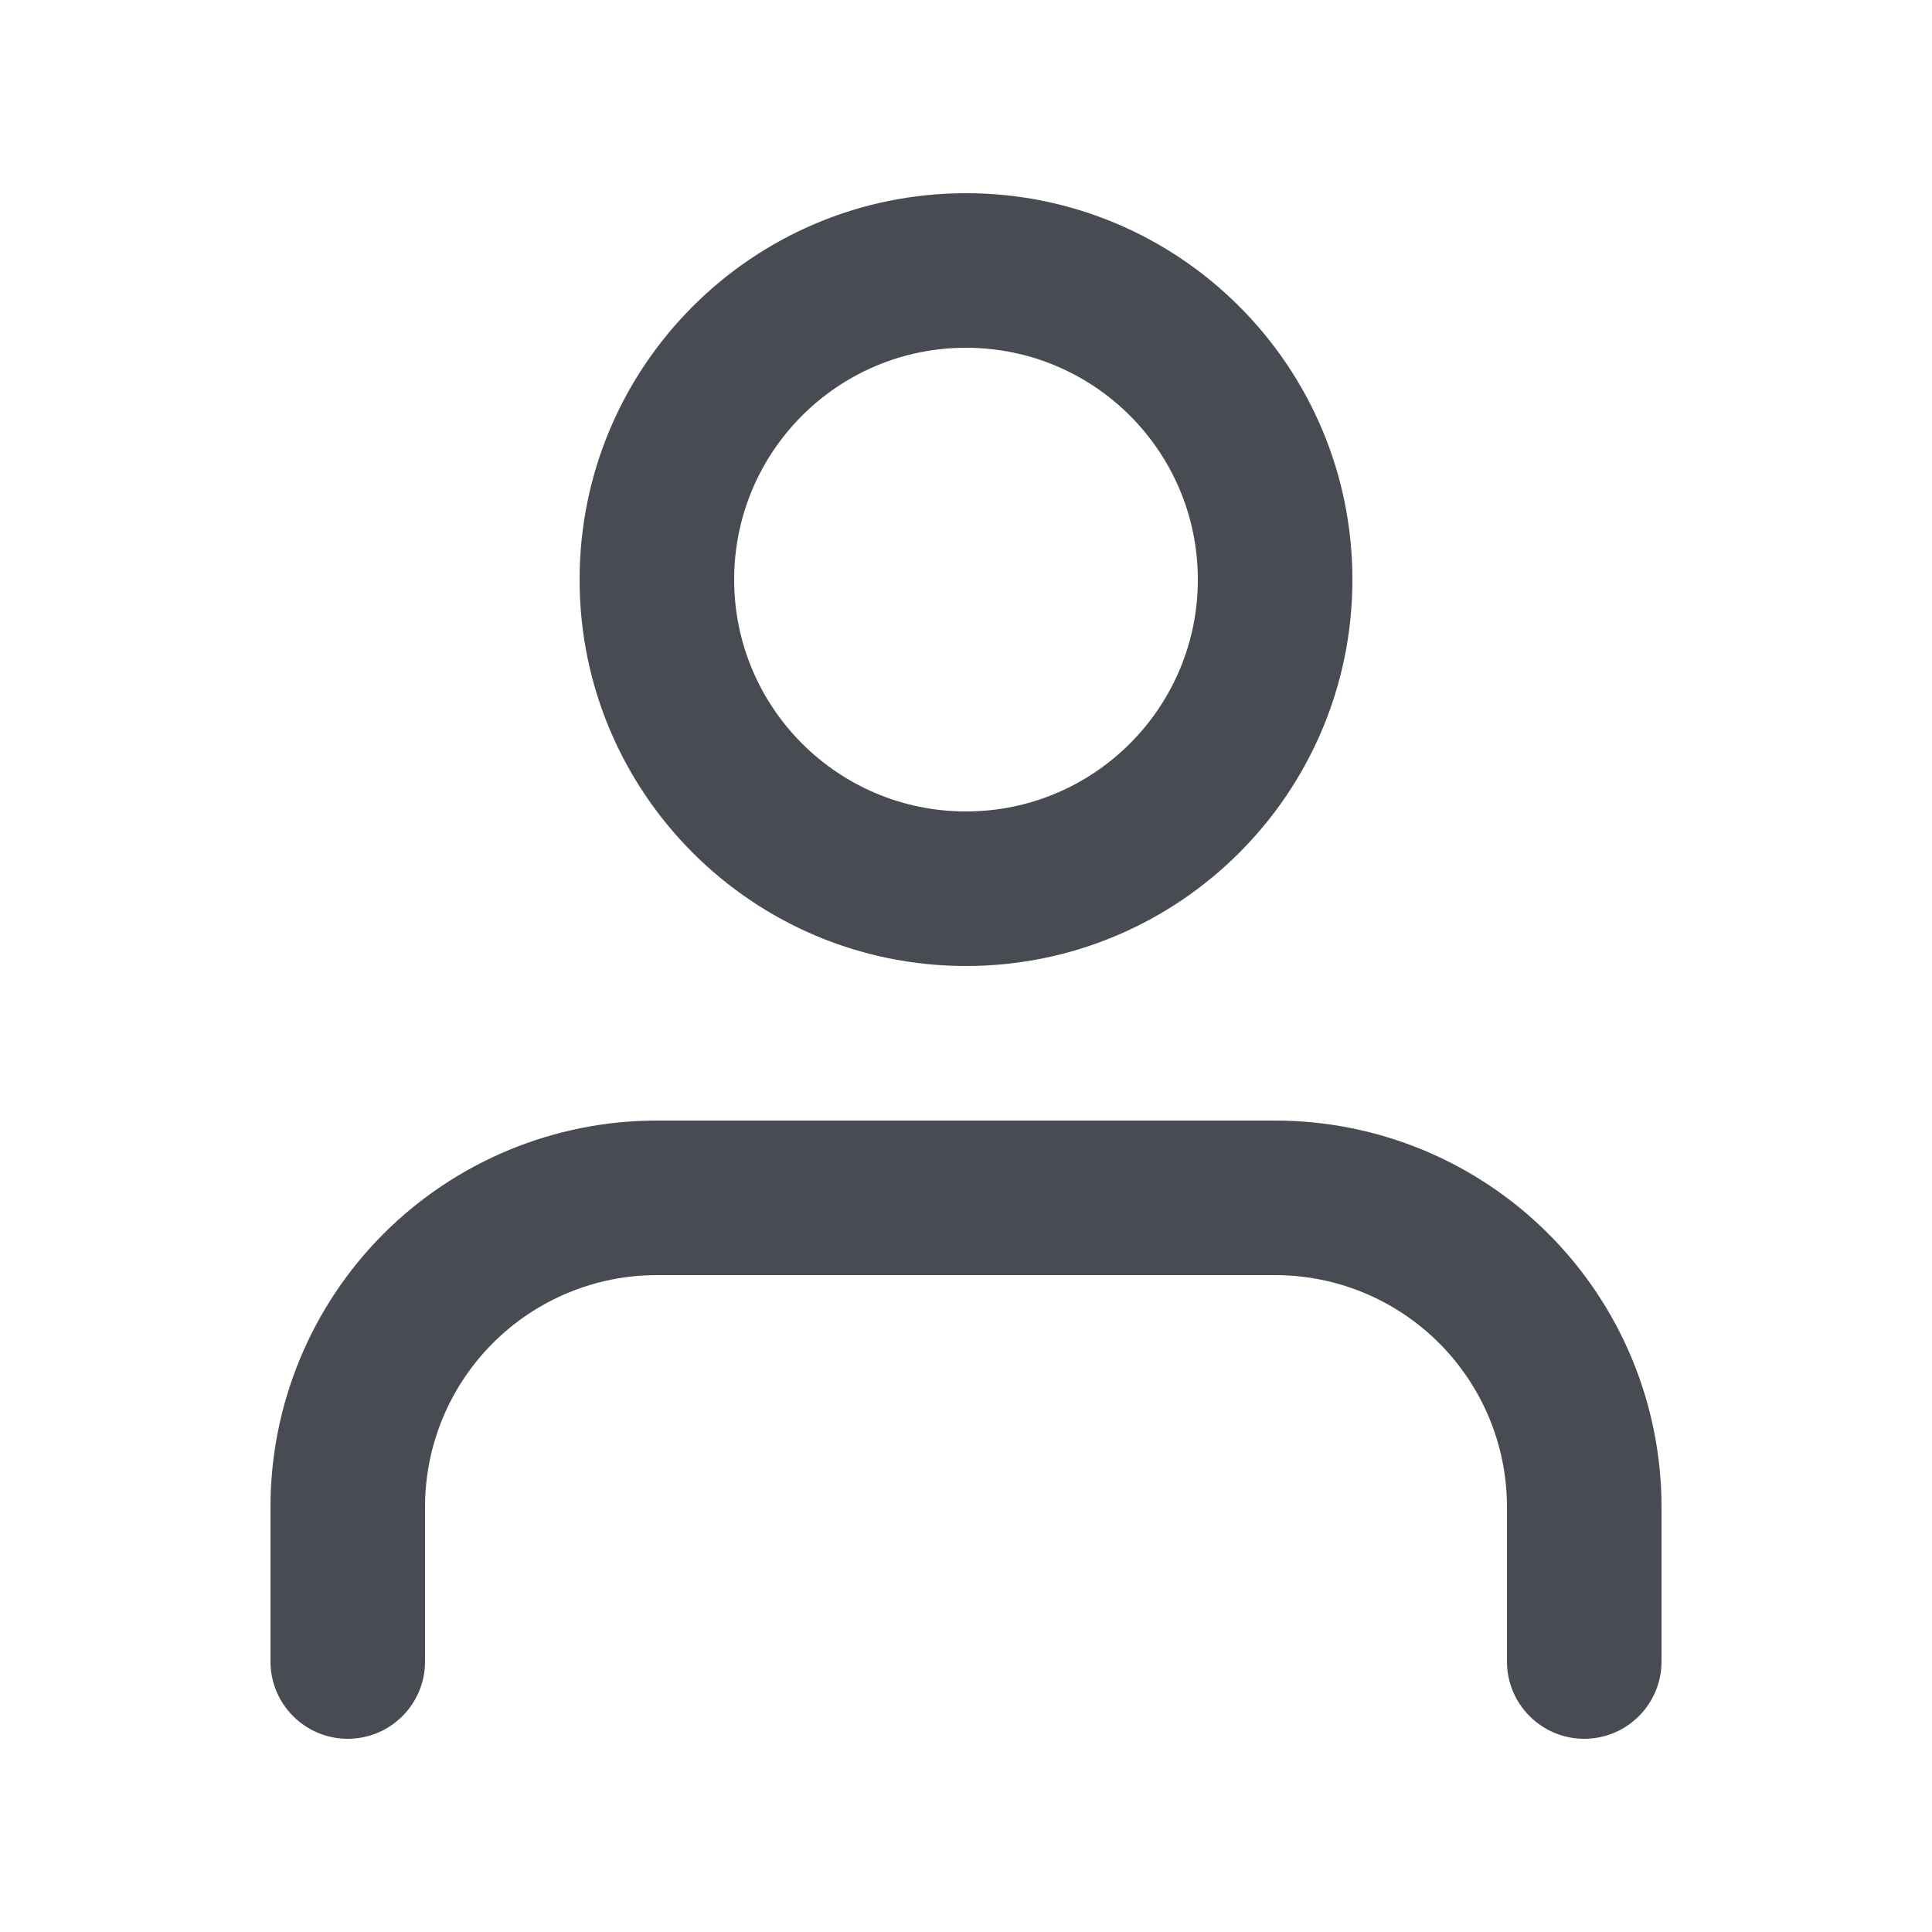
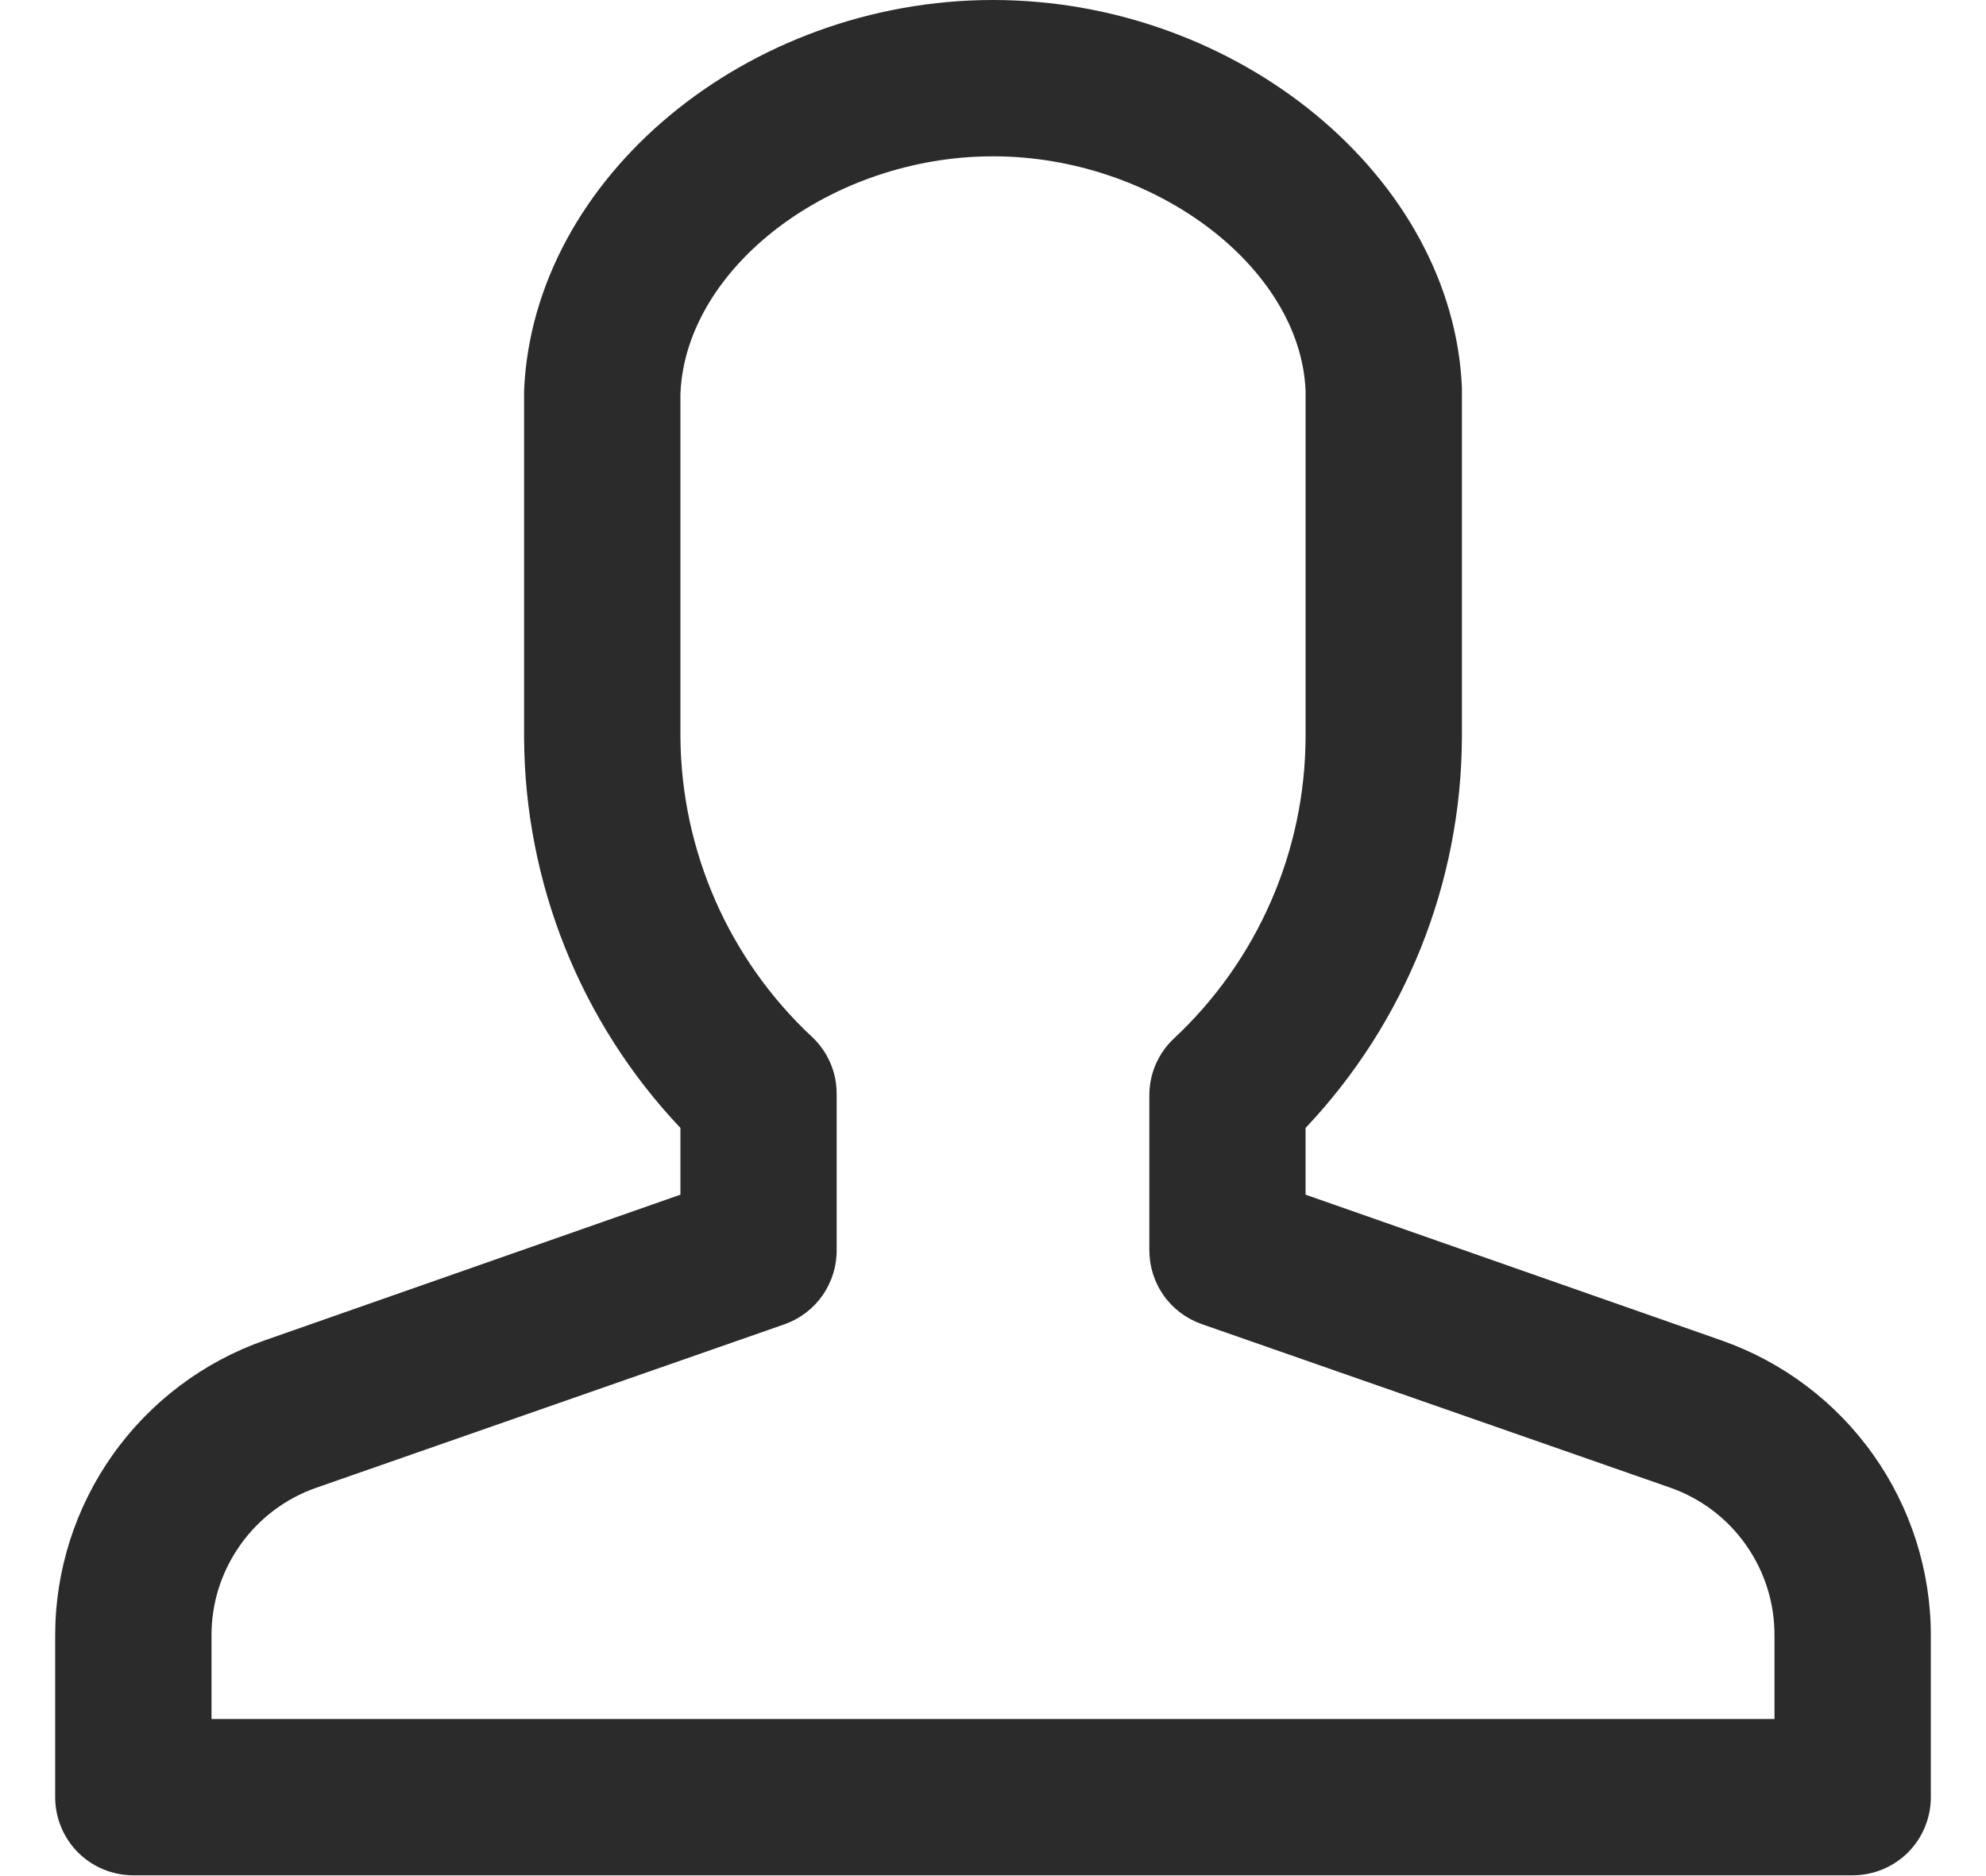
- <svg xmlns="http://www.w3.org/2000/svg" width="24" height="24" viewBox="0 0 25 24" fill="none">
-   <path fill-rule="evenodd" clip-rule="evenodd" d="M4.964 15.464C5.902 14.527 7.174 14 8.5 14H16.5C17.826 14 19.098 14.527 20.035 15.464C20.973 16.402 21.5 17.674 21.5 19V21C21.5 21.552 21.052 22 20.5 22C19.948 22 19.5 21.552 19.5 21V19C19.5 18.204 19.184 17.441 18.621 16.879C18.059 16.316 17.296 16 16.5 16H8.5C7.704 16 6.941 16.316 6.379 16.879C5.816 17.441 5.5 18.204 5.5 19V21C5.5 21.552 5.052 22 4.5 22C3.948 22 3.5 21.552 3.5 21V19C3.5 17.674 4.027 16.402 4.964 15.464Z" fill="#484C52" />
-   <path fill-rule="evenodd" clip-rule="evenodd" d="M12.5 4C10.843 4 9.5 5.343 9.5 7C9.5 8.657 10.843 10 12.5 10C14.157 10 15.5 8.657 15.5 7C15.5 5.343 14.157 4 12.5 4ZM7.5 7C7.5 4.239 9.739 2 12.5 2C15.261 2 17.5 4.239 17.5 7C17.5 9.761 15.261 12 12.5 12C9.739 12 7.5 9.761 7.5 7Z" fill="#484C52" />
+ <svg xmlns="http://www.w3.org/2000/svg" width="18" height="17" viewBox="0 0 18 17" fill="none">
+   <path d="M1.208 17H16.792C16.98 17 17.16 16.925 17.293 16.793C17.425 16.66 17.5 16.48 17.5 16.292V14.825C17.5 14.238 17.317 13.665 16.977 13.186C16.637 12.707 16.156 12.345 15.602 12.151L11.833 10.83V10.225C12.739 9.267 13.245 8.001 13.25 6.683V3.513C13.168 1.608 11.224 0 9 0C6.776 0 4.831 1.608 4.75 3.542V6.683C4.755 8.001 5.261 9.267 6.167 10.225V10.83L2.398 12.151C1.844 12.345 1.363 12.707 1.023 13.186C0.683 13.665 0.5 14.238 0.5 14.825V16.292C0.5 16.48 0.575 16.66 0.707 16.793C0.84 16.925 1.02 17 1.208 17H1.208ZM1.917 14.825C1.916 14.531 2.008 14.245 2.178 14.005C2.348 13.765 2.588 13.584 2.866 13.487L7.116 12.003C7.253 11.953 7.372 11.862 7.456 11.742C7.539 11.622 7.584 11.479 7.583 11.333V9.917C7.584 9.721 7.503 9.534 7.36 9.4C6.606 8.696 6.175 7.714 6.167 6.683V3.57C6.213 2.423 7.537 1.417 9 1.417C10.463 1.417 11.787 2.422 11.833 3.542V6.683C11.829 7.719 11.397 8.707 10.64 9.414C10.501 9.544 10.42 9.726 10.417 9.917V11.333C10.417 11.48 10.462 11.624 10.547 11.744C10.632 11.864 10.752 11.954 10.891 12.003L15.141 13.487C15.418 13.585 15.657 13.766 15.825 14.006C15.994 14.246 16.084 14.532 16.083 14.825V15.583H1.917L1.917 14.825Z" fill="#2B2B2B" />
</svg>
